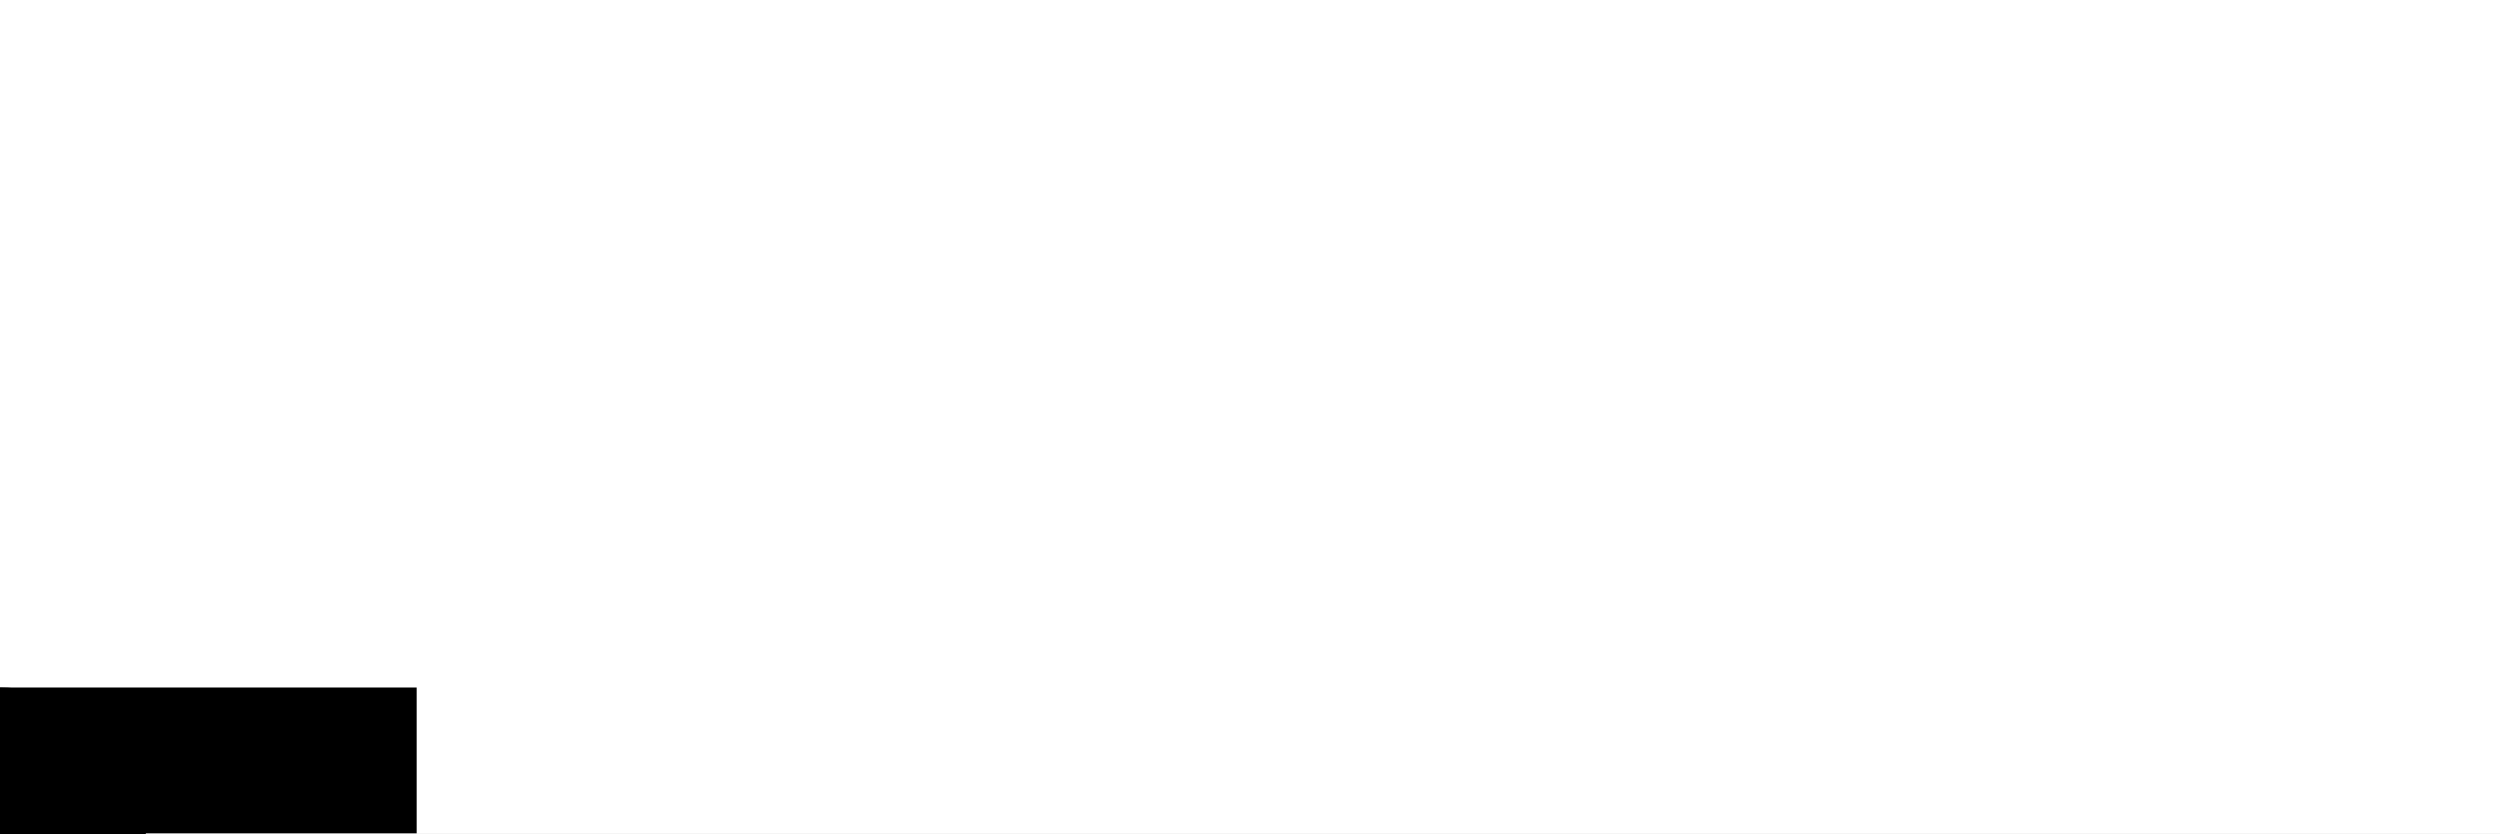
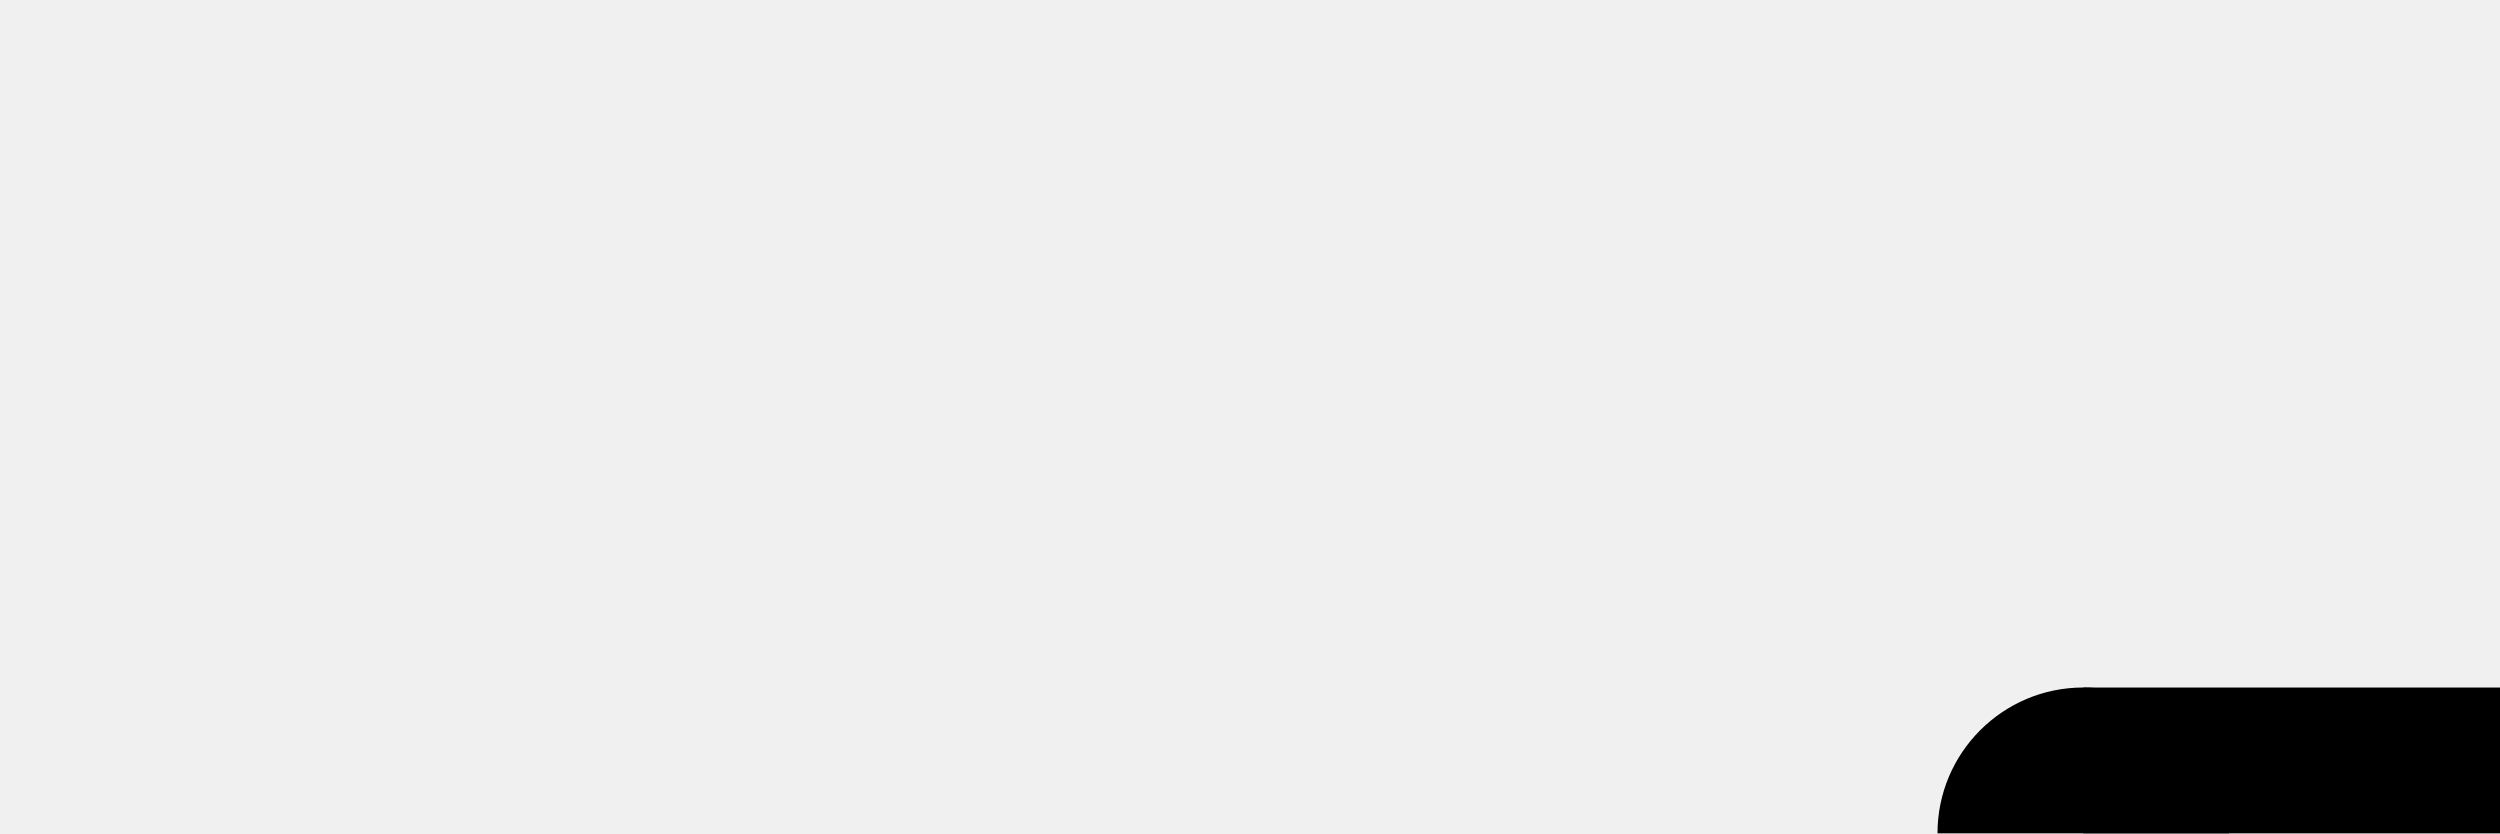
- <svg xmlns="http://www.w3.org/2000/svg" viewBox="0 0 600 200" class="responsive-svg">
-   <rect width="100%" height="100%" fill="white" />
-   <rect x="calc(100% - 100px)" y="165" width="100" height="35" fill="black" />
-   <circle cx="calc(100% - 100px)" cy="200" r="35" fill="black" />
+ <svg viewBox="0 0 600 200" preserveAspectRatio="xMaxYMax slice" class="responsive-svg">
+   <rect x="500" y="165" width="100" height="35" fill="black" />
+   <circle cx="500" cy="200" r="35" fill="black" />
</svg>
